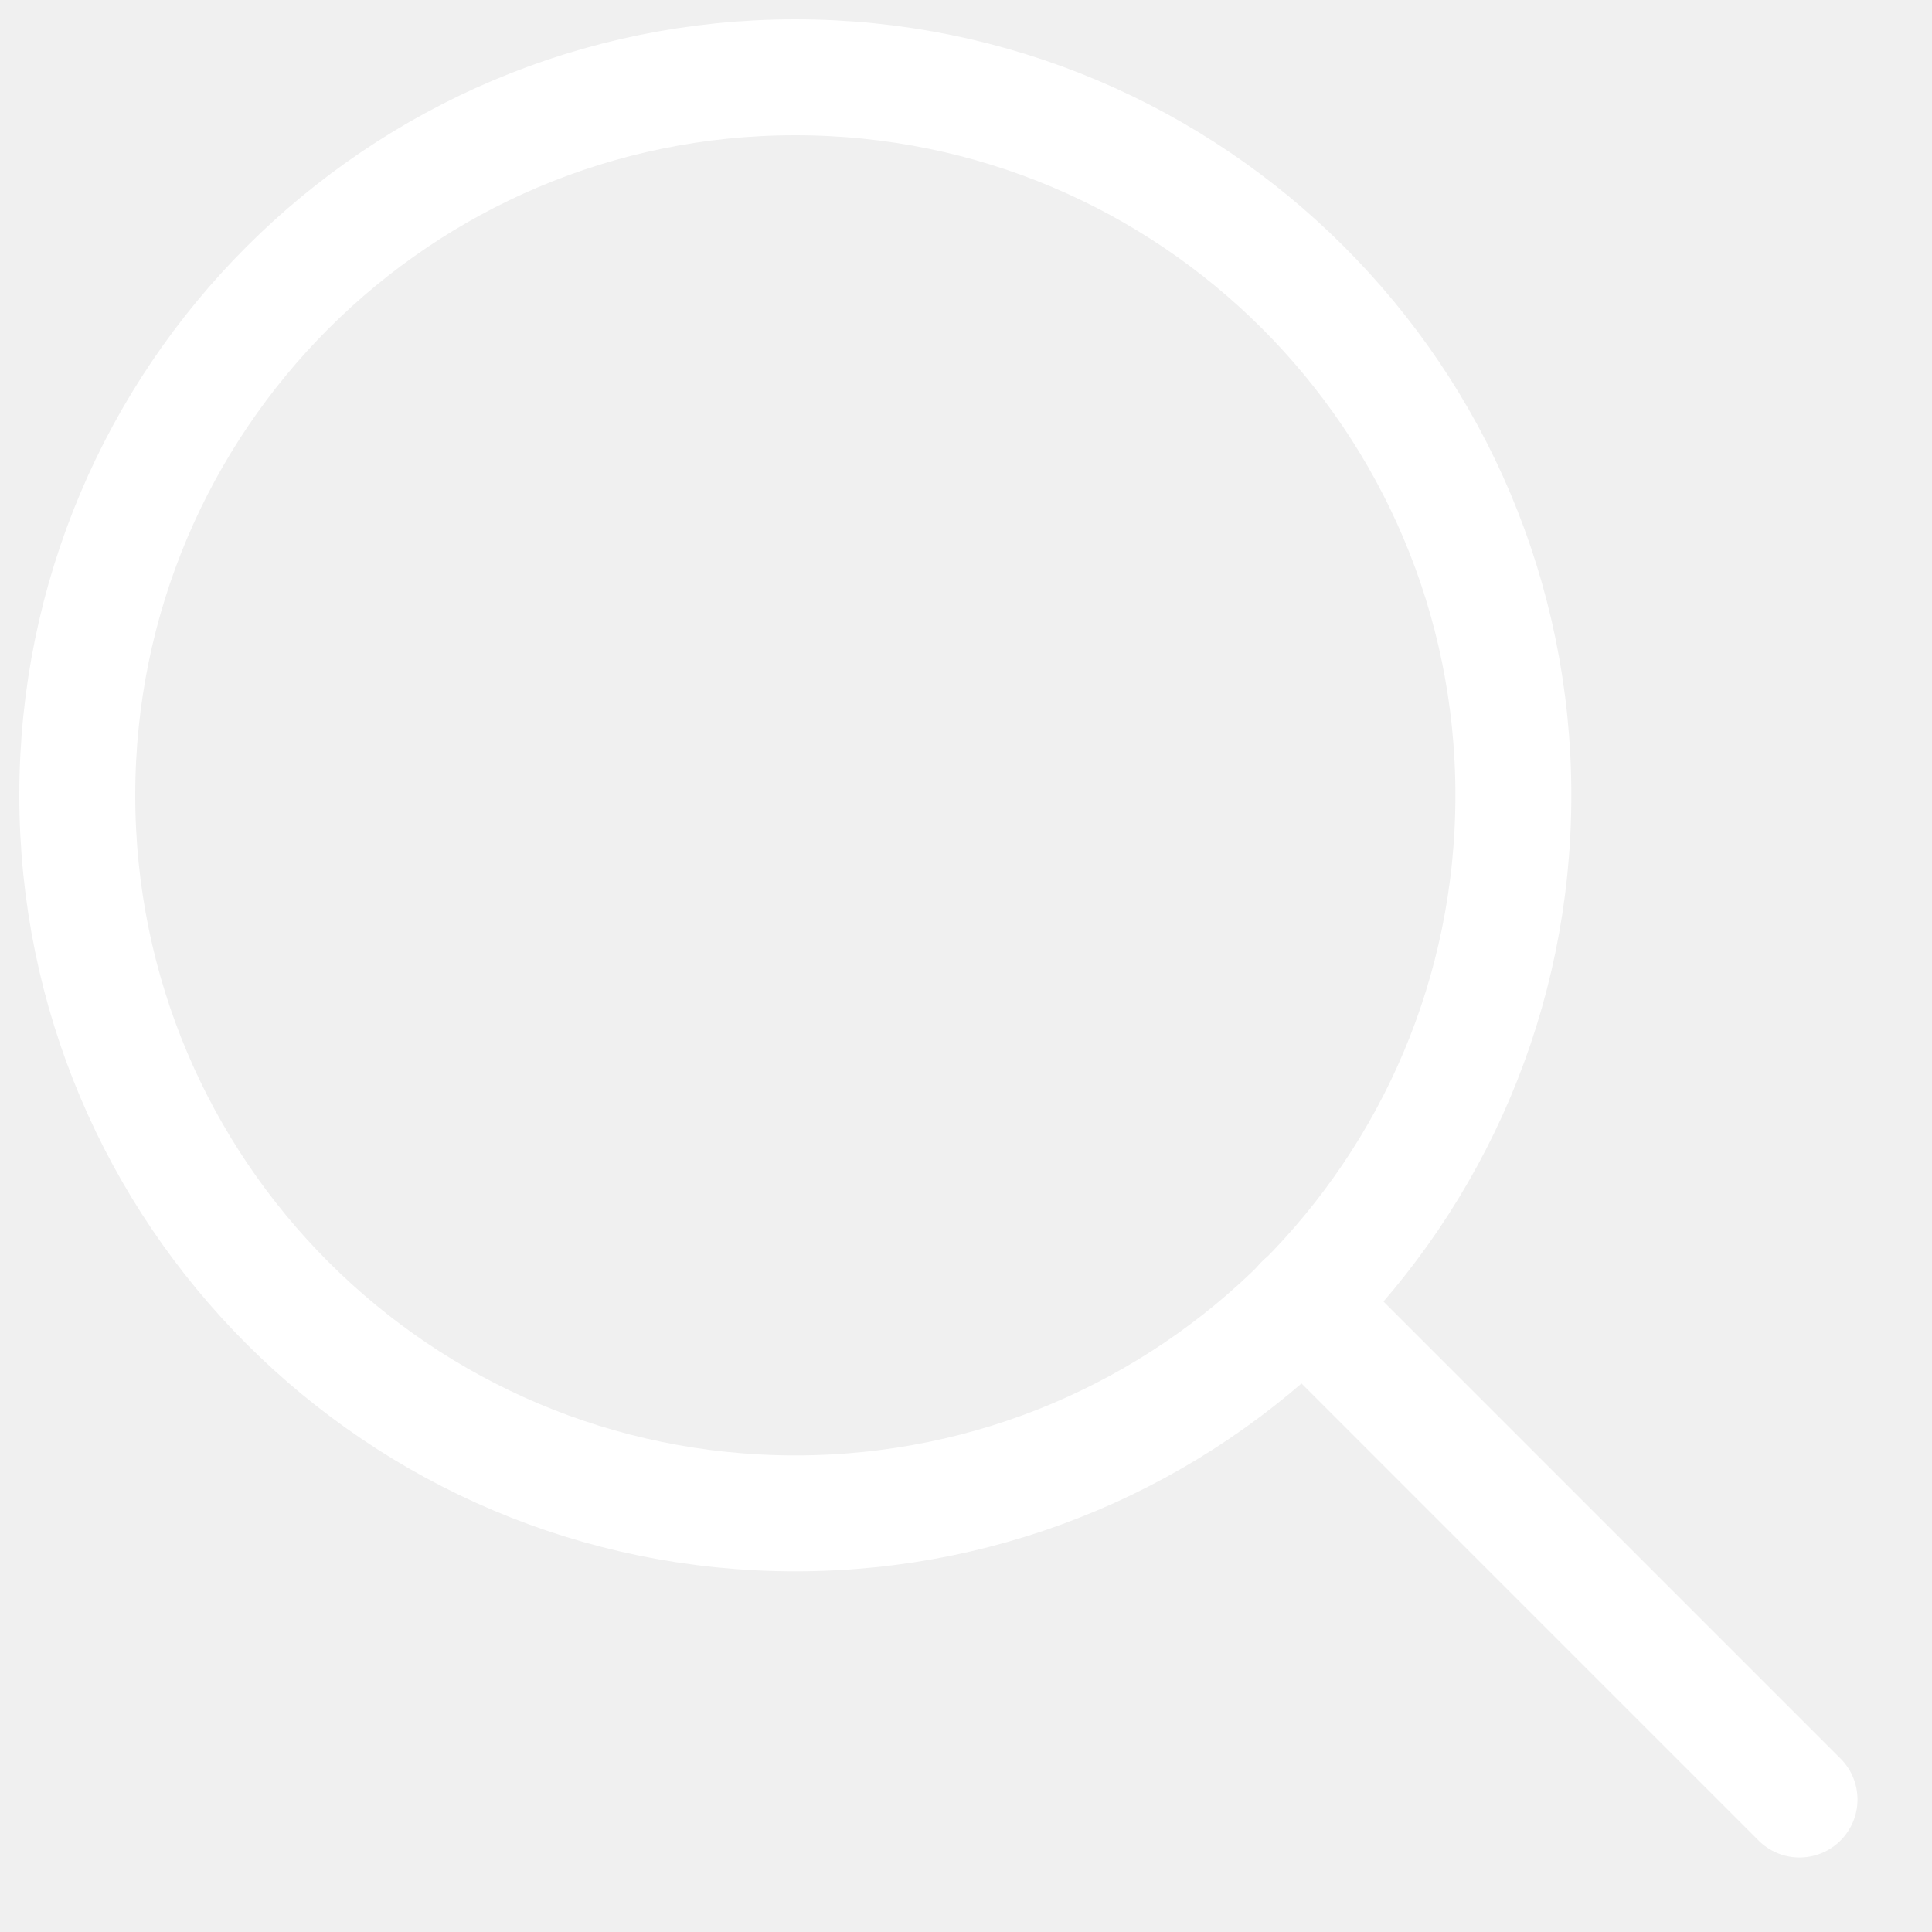
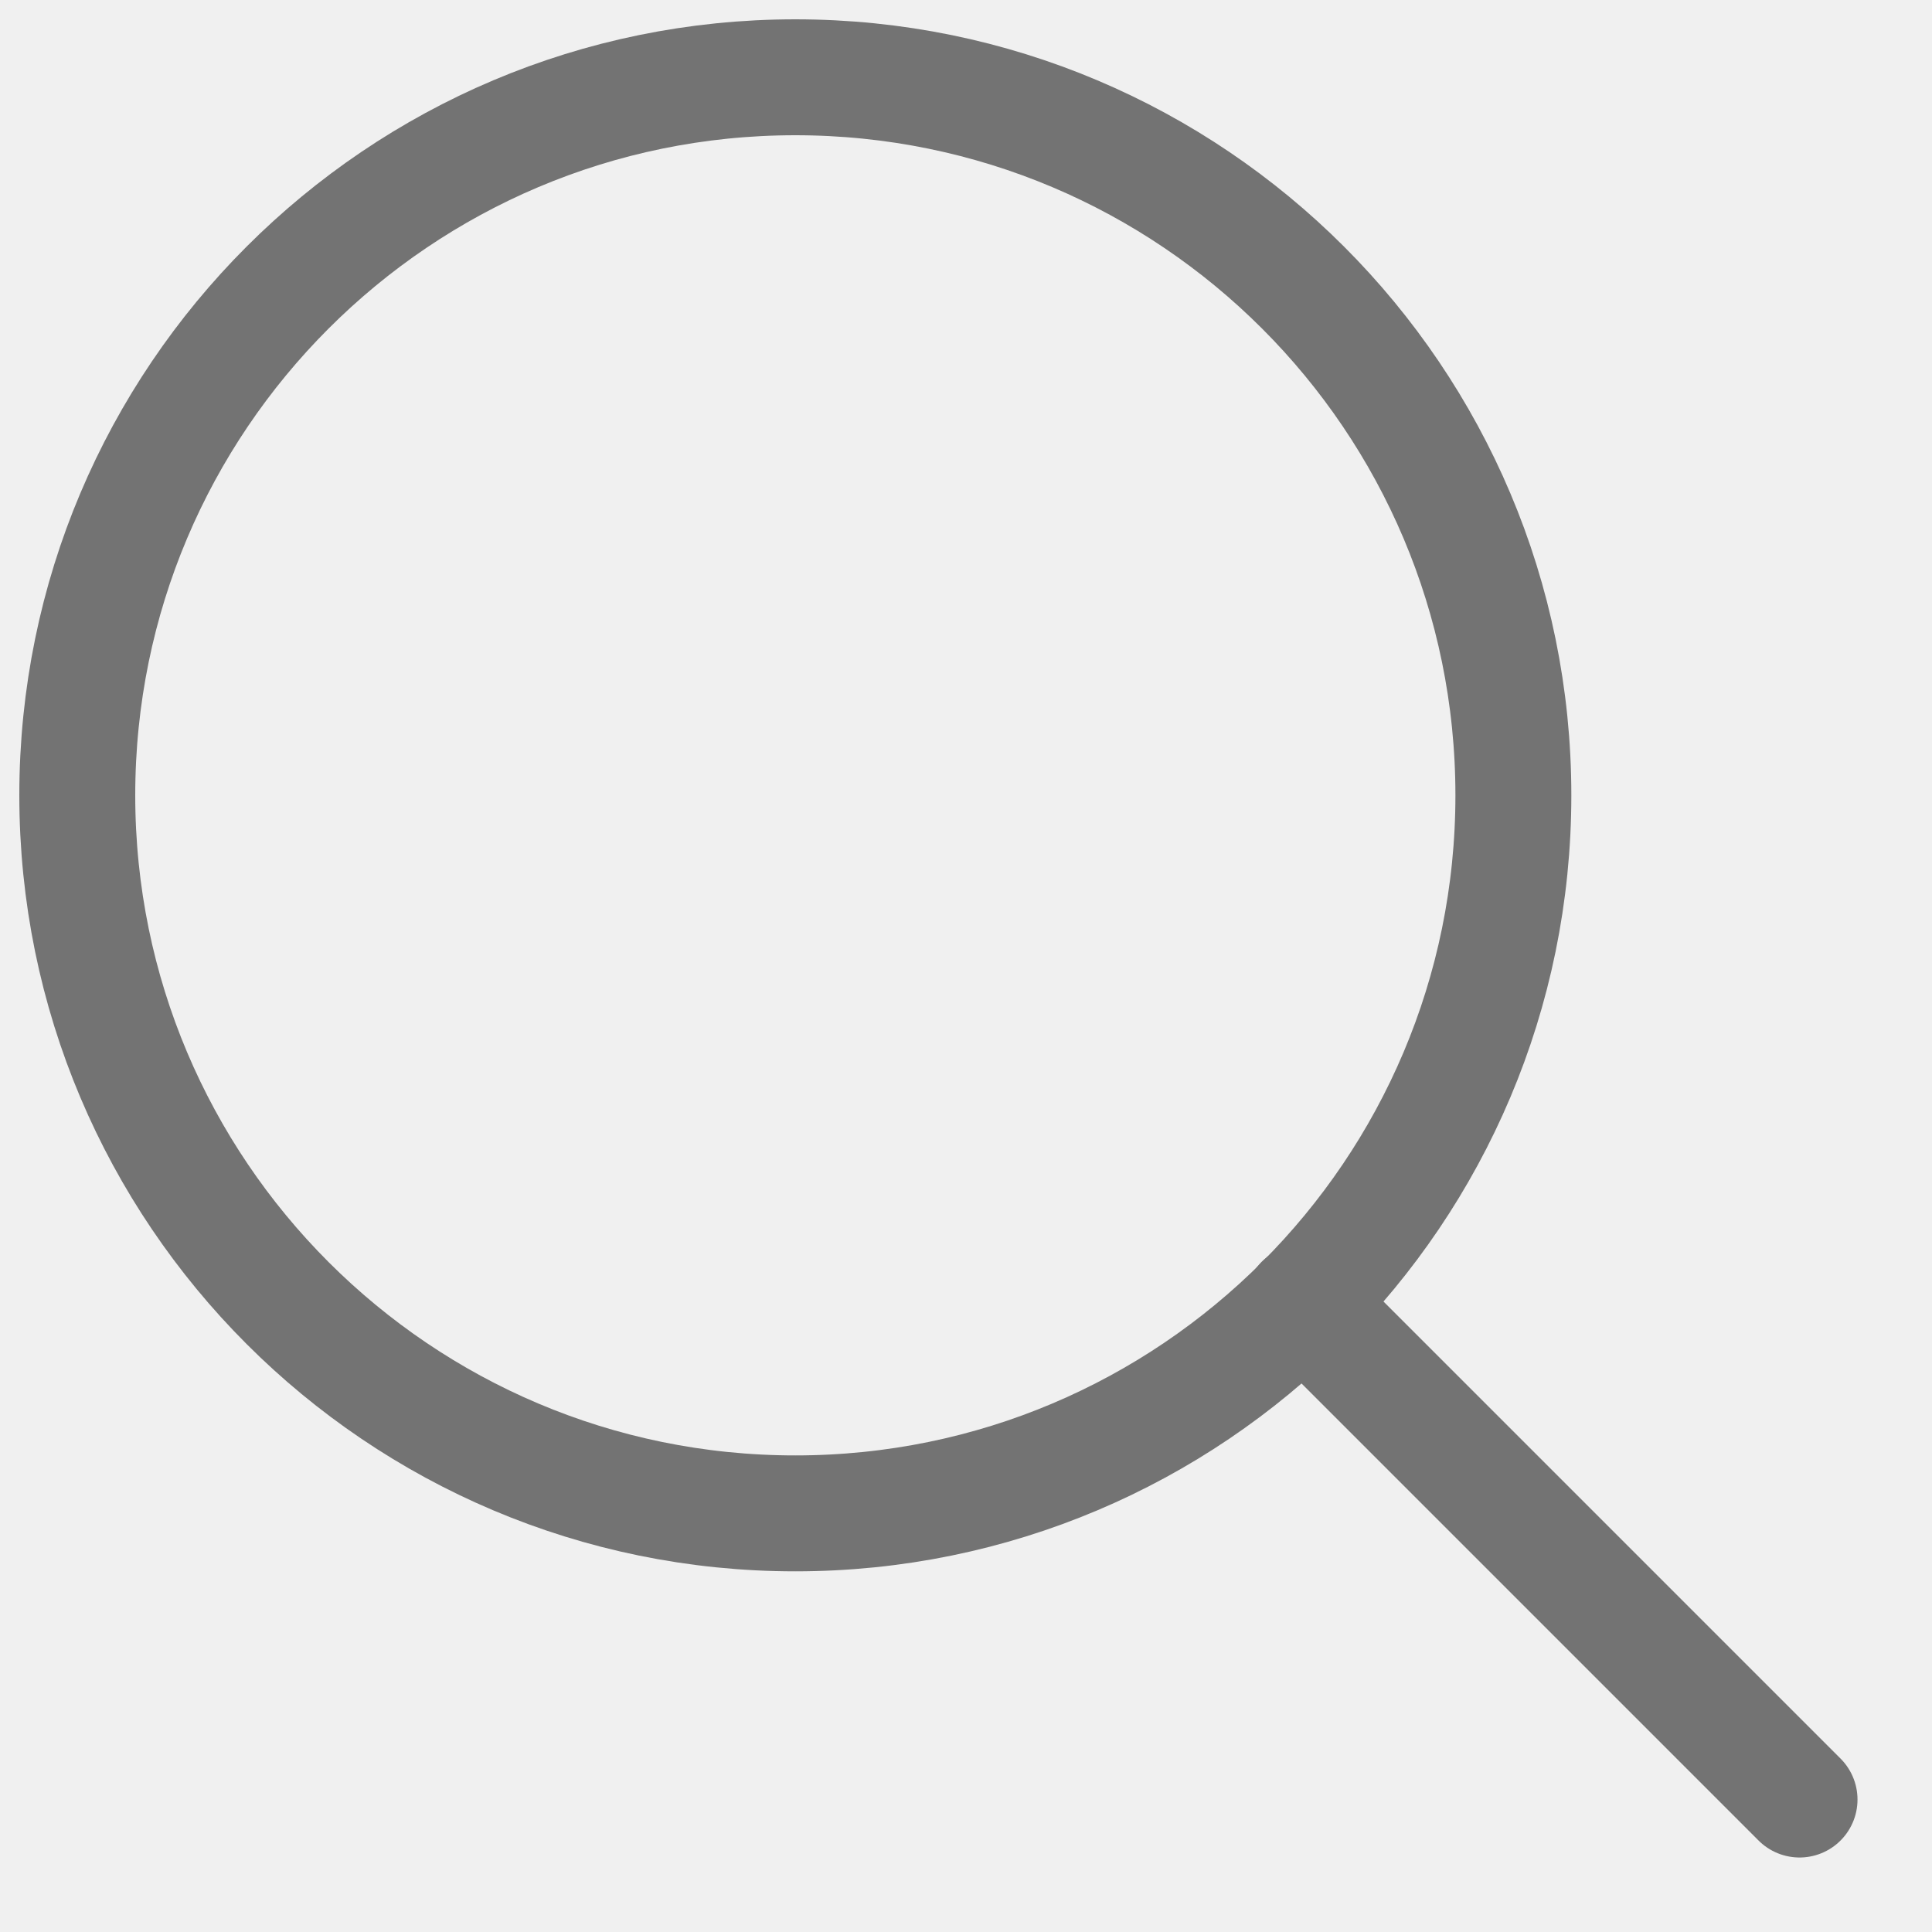
<svg xmlns="http://www.w3.org/2000/svg" width="25" height="25" viewBox="0 0 25 25" fill="none">
-   <path d="M10.291 19.583C15.423 19.583 19.583 15.423 19.583 10.291C19.583 5.16 15.423 1 10.291 1C5.16 1 1 5.16 1 10.291C1 15.423 5.16 19.583 10.291 19.583Z" stroke="#fff" stroke-width="1.5" stroke-linecap="round" stroke-linejoin="round" />
-   <path d="M23.286 23.286L16.857 16.857" stroke="#fff" stroke-width="1.5" stroke-linecap="round" stroke-linejoin="round" />
+   <path d="M10.291 19.583C15.423 19.583 19.583 15.423 19.583 10.291C19.583 5.16 15.423 1 10.291 1C5.16 1 1 5.16 1 10.291C1 15.423 5.16 19.583 10.291 19.583Z" stroke="#737373" stroke-width="1.5" stroke-linecap="round" stroke-linejoin="round" />
+   <path d="M23.286 23.286L16.857 16.857" stroke="#737373" stroke-width="1.5" stroke-linecap="round" stroke-linejoin="round" />
</svg>
